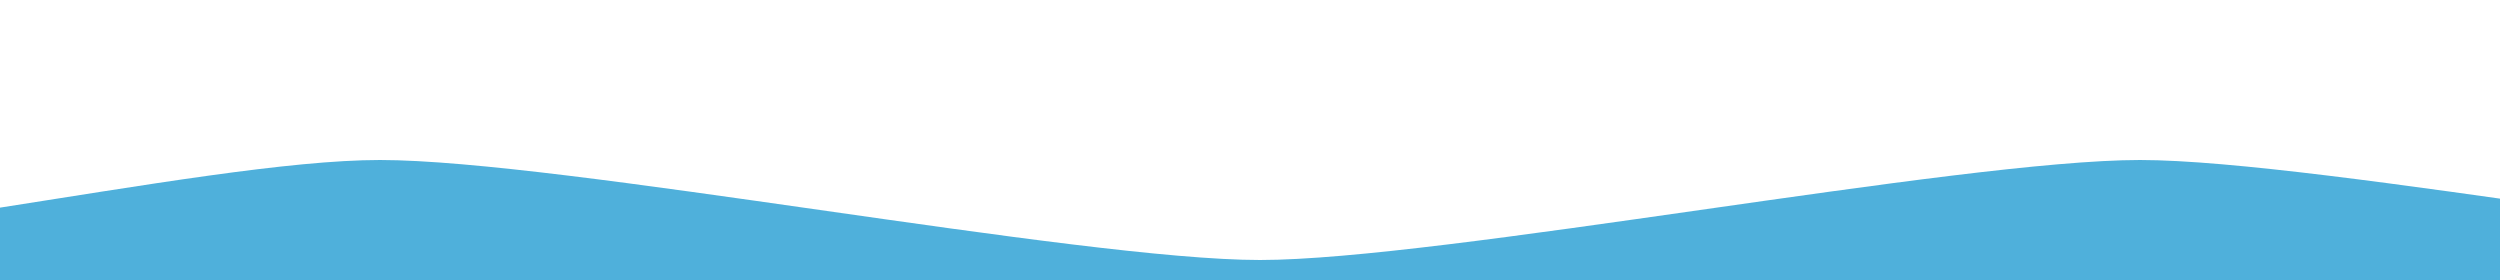
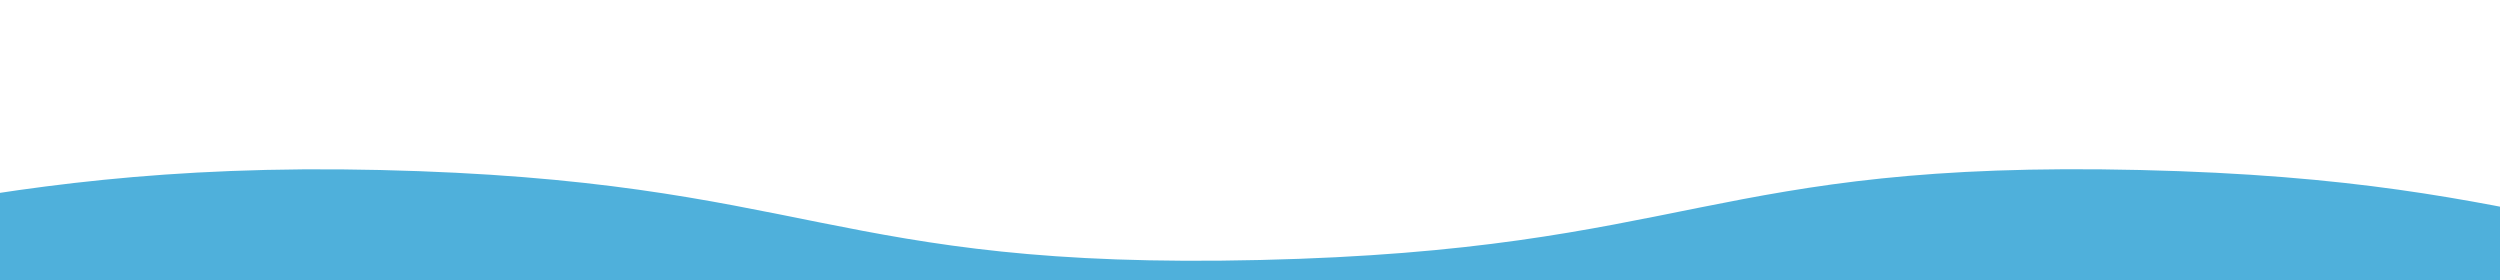
<svg xmlns="http://www.w3.org/2000/svg" xmlns:xlink="http://www.w3.org/1999/xlink" class="editorial" viewBox="0 24 250 28" preserveAspectRatio="none">
  <defs>
-     <path id="gentle-wave" d="M-100 50c30 0                                  70-10 88-10s                                 70 10 88 10                                  70-10 88-10                                  70 10 88 10                                 v44h-352z" />
+     <path id="gentle-wave" d="M-100 50c30 0                                  45-10 88-9s                                 45 10 88 9                                  45-10 88-9                                  45 10 88 9                                 45-10 88-9s                                 45 10 88 9                                  45-10 88-9                                  45 10 88 9                                 v44h-352z" />
  </defs>
  <g class="parallax">
    <use xlink:href="#gentle-wave" x="50" y="0" fill="#4FB0DB" />
  </g>
</svg>
